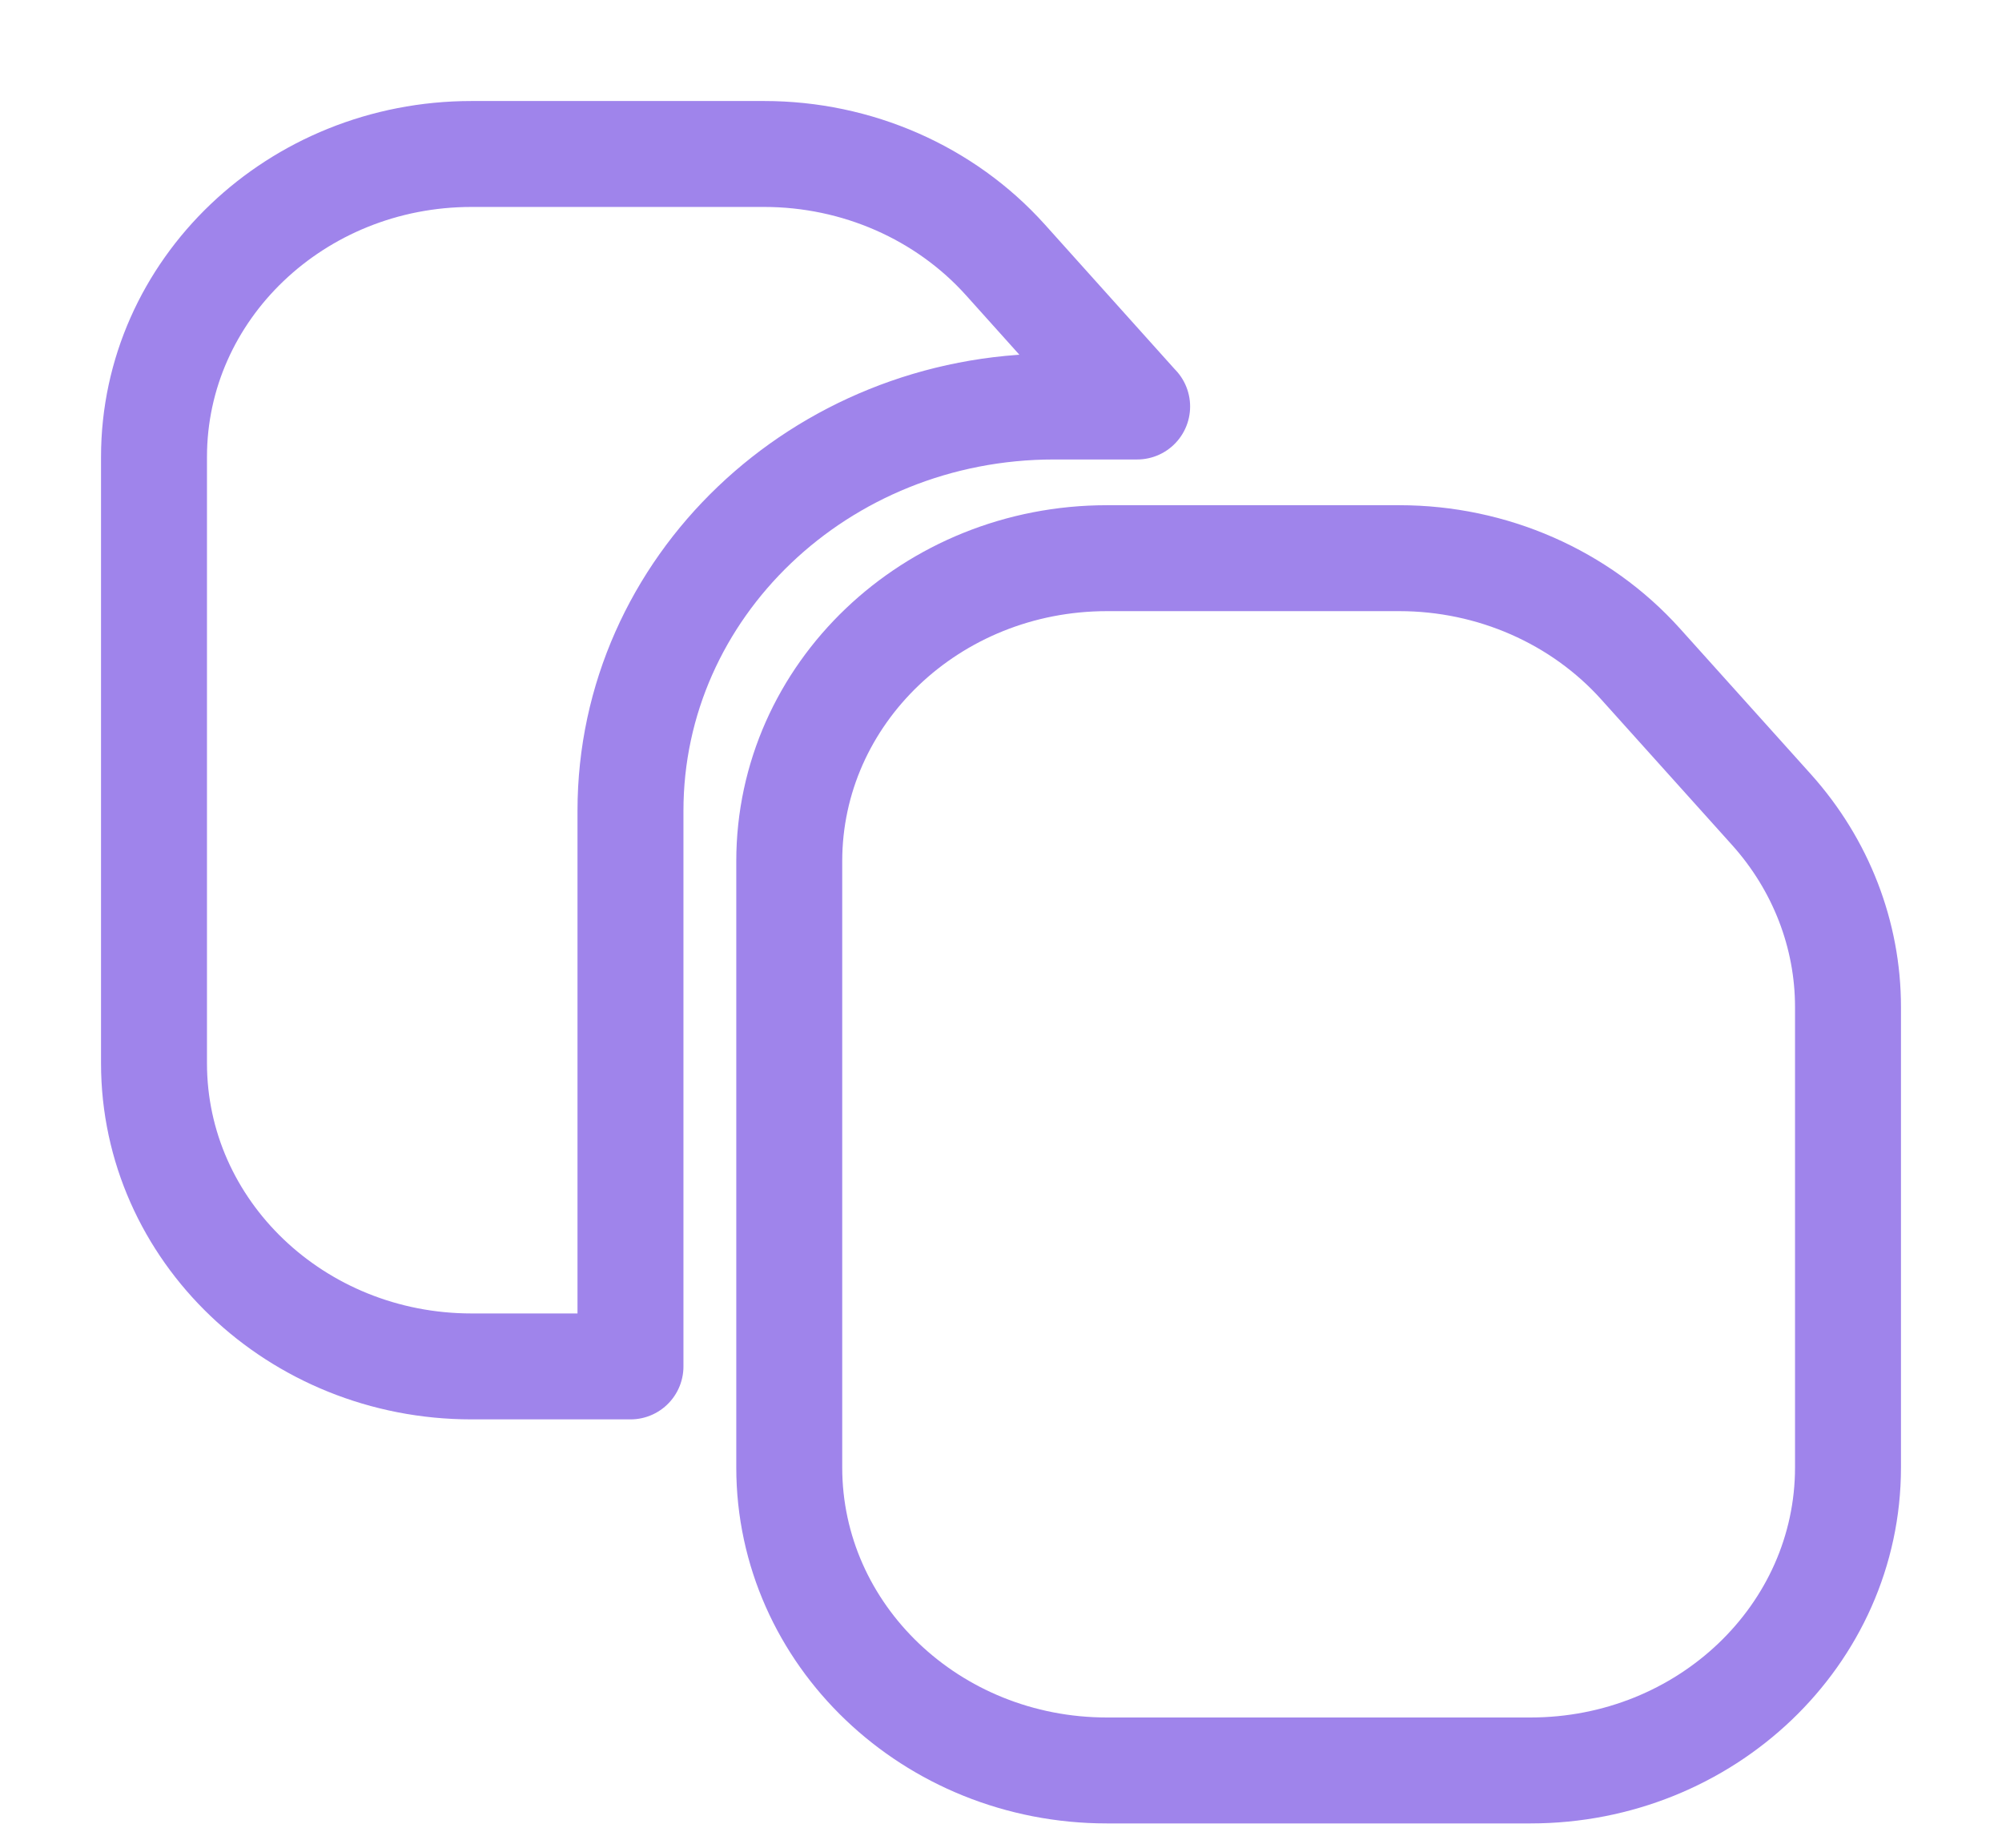
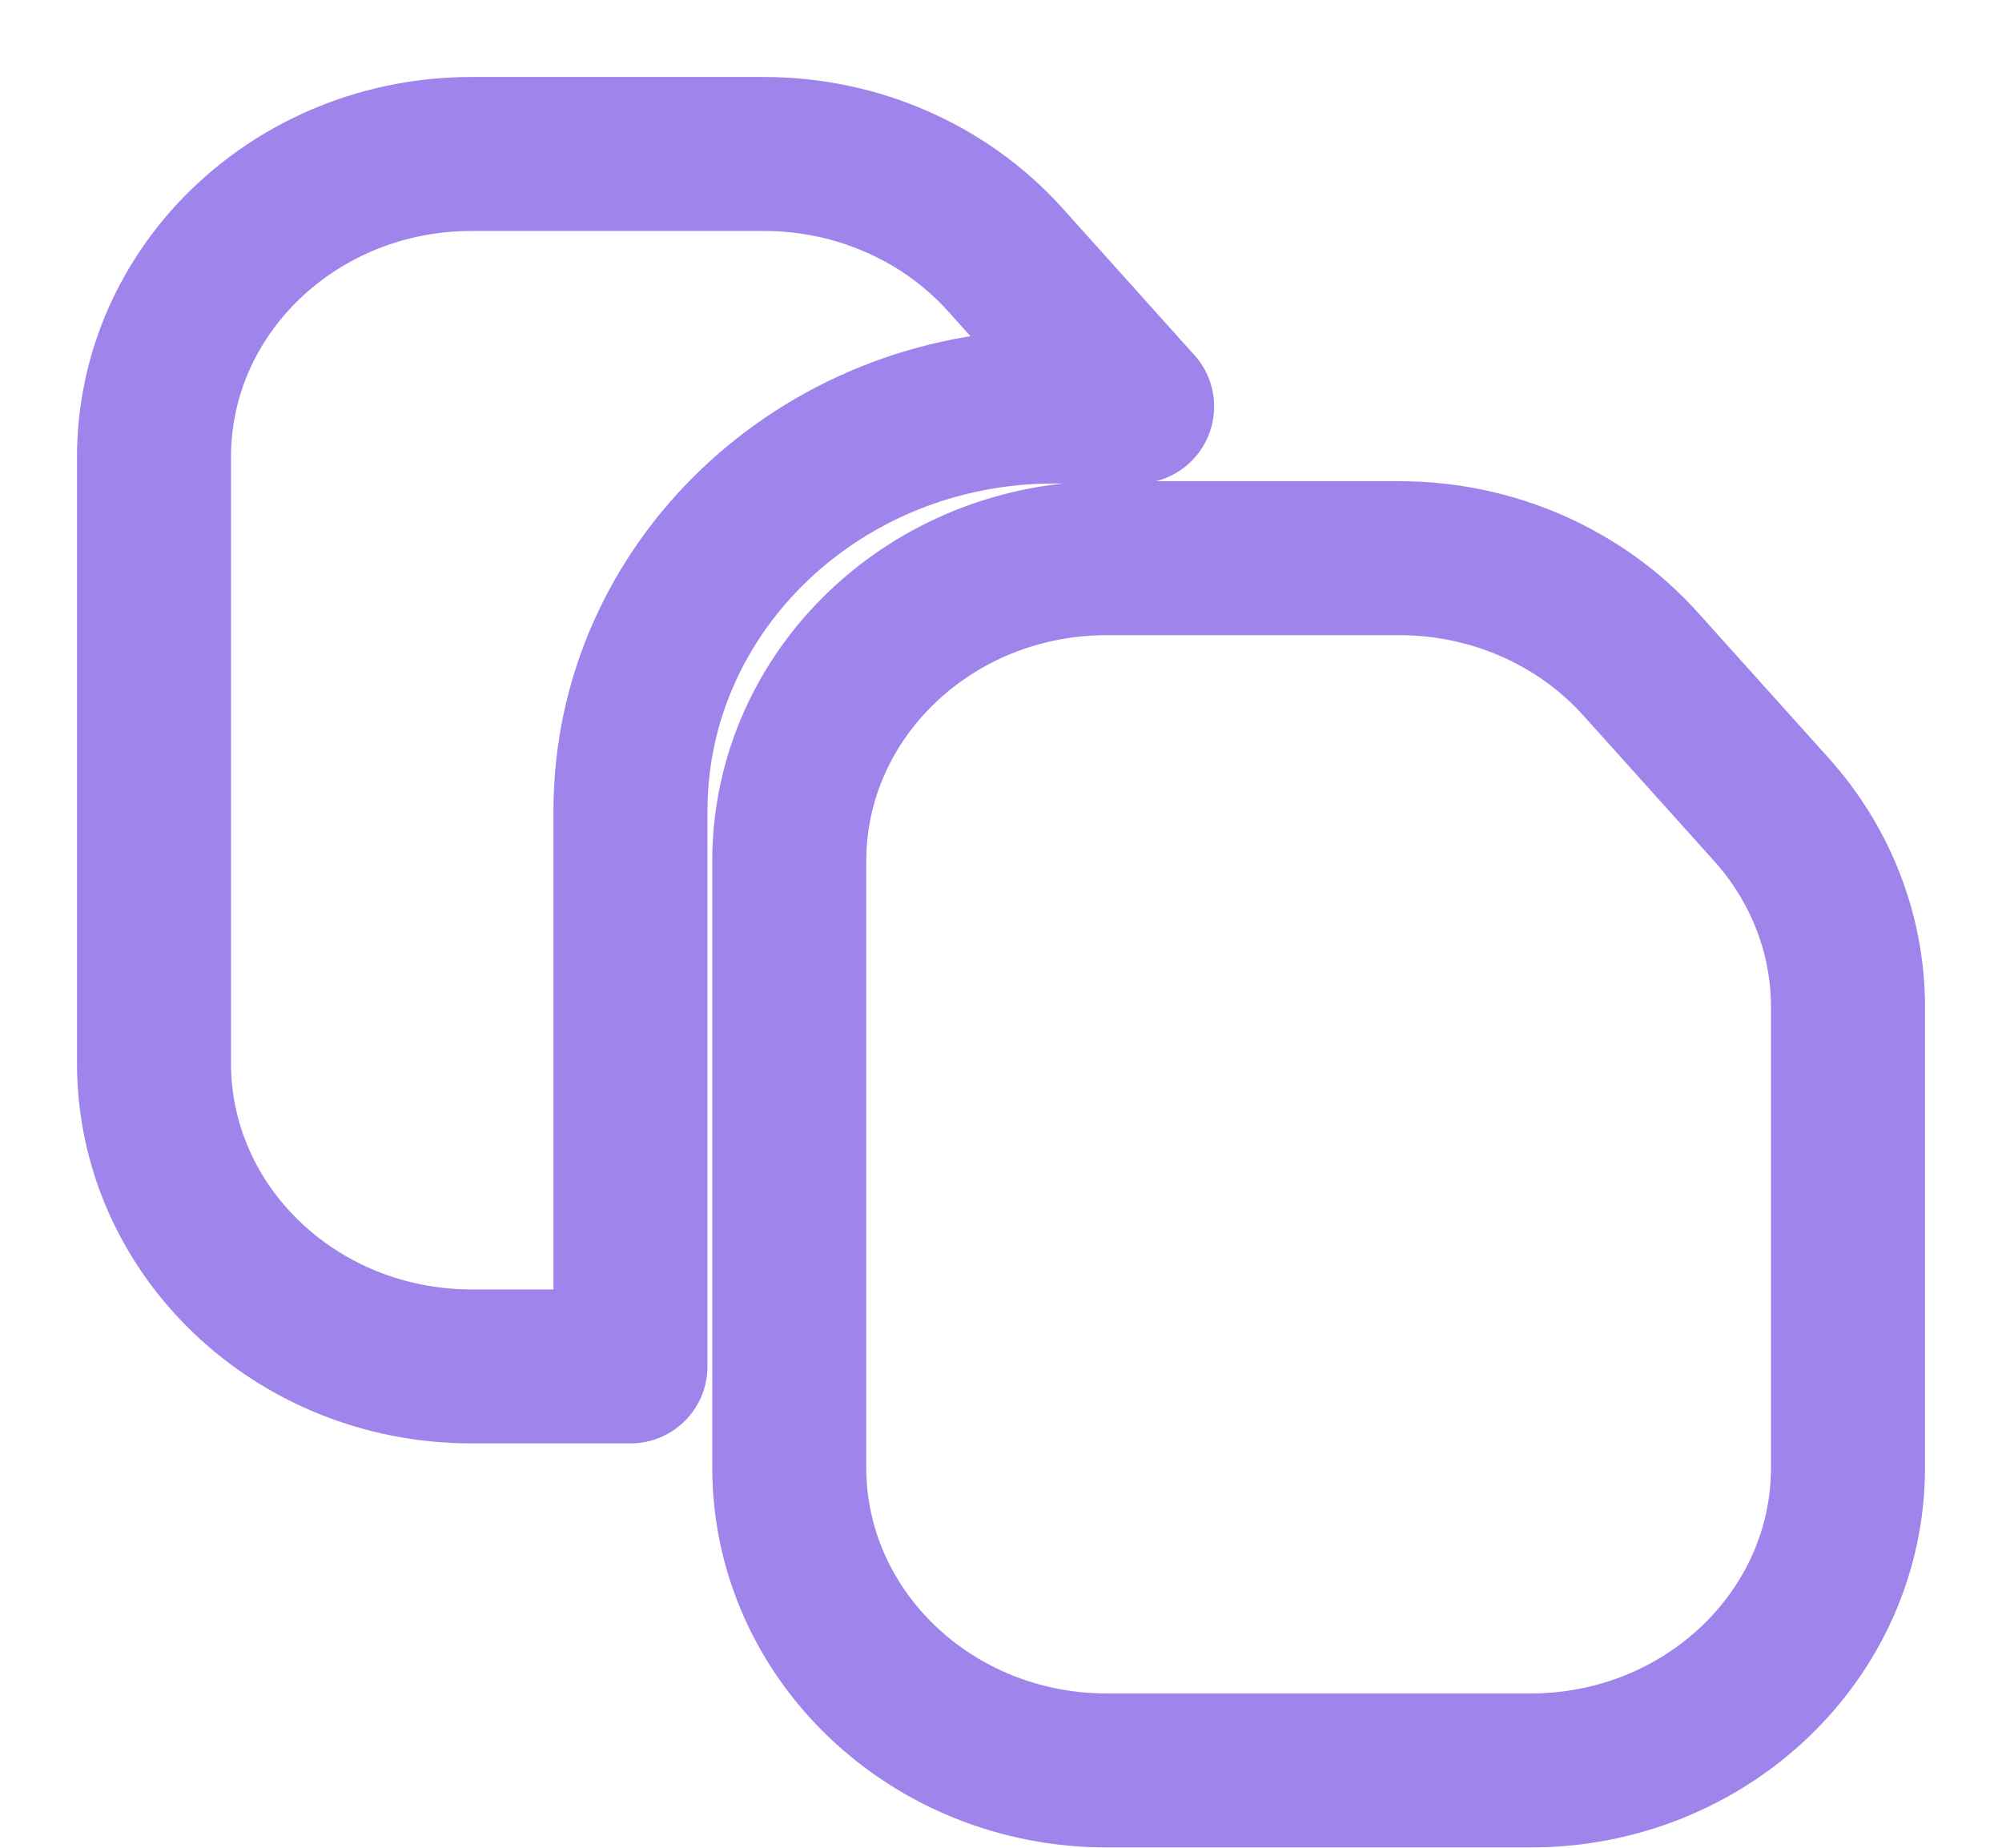
<svg xmlns="http://www.w3.org/2000/svg" width="13" height="12" viewBox="0 0 13 12" fill="none">
-   <path d="M9.087 3.625H7.188C6.048 3.625 5.125 4.506 5.125 5.593V9.53C5.125 10.617 6.048 11.498 7.188 11.498H9.938C11.077 11.498 12 10.617 12 9.53V6.54C12 6.07 11.824 5.616 11.504 5.259L10.653 4.312C10.261 3.876 9.689 3.625 9.087 3.625Z" stroke="#9F84EB" stroke-width="0.688" stroke-linecap="round" stroke-linejoin="round" />
-   <path d="M4.962 1H3.062C1.923 1 1 1.881 1 2.968V6.905C1 7.992 1.923 8.874 3.062 8.874H4.094V5.265C4.094 3.815 5.325 2.64 6.844 2.64H7.384C7.382 2.638 7.38 2.636 7.378 2.634L6.528 1.687C6.136 1.251 5.564 1 4.962 1Z" stroke="#9F84EB" stroke-width="0.688" stroke-linecap="round" stroke-linejoin="round" />
+   <path d="M9.087 3.625H7.188C6.048 3.625 5.125 4.506 5.125 5.593V9.53C5.125 10.617 6.048 11.498 7.188 11.498H9.938C11.077 11.498 12 10.617 12 9.53V6.54C12 6.07 11.824 5.616 11.504 5.259L10.653 4.312C10.261 3.876 9.689 3.625 9.087 3.625Z" stroke="#9F84EB" strokeWidth="0.688" stroke-linecap="round" stroke-linejoin="round" />
+   <path d="M4.962 1H3.062C1.923 1 1 1.881 1 2.968V6.905C1 7.992 1.923 8.874 3.062 8.874H4.094V5.265C4.094 3.815 5.325 2.64 6.844 2.64H7.384C7.382 2.638 7.38 2.636 7.378 2.634L6.528 1.687C6.136 1.251 5.564 1 4.962 1Z" stroke="#9F84EB" strokeWidth="0.688" stroke-linecap="round" stroke-linejoin="round" />
</svg>
